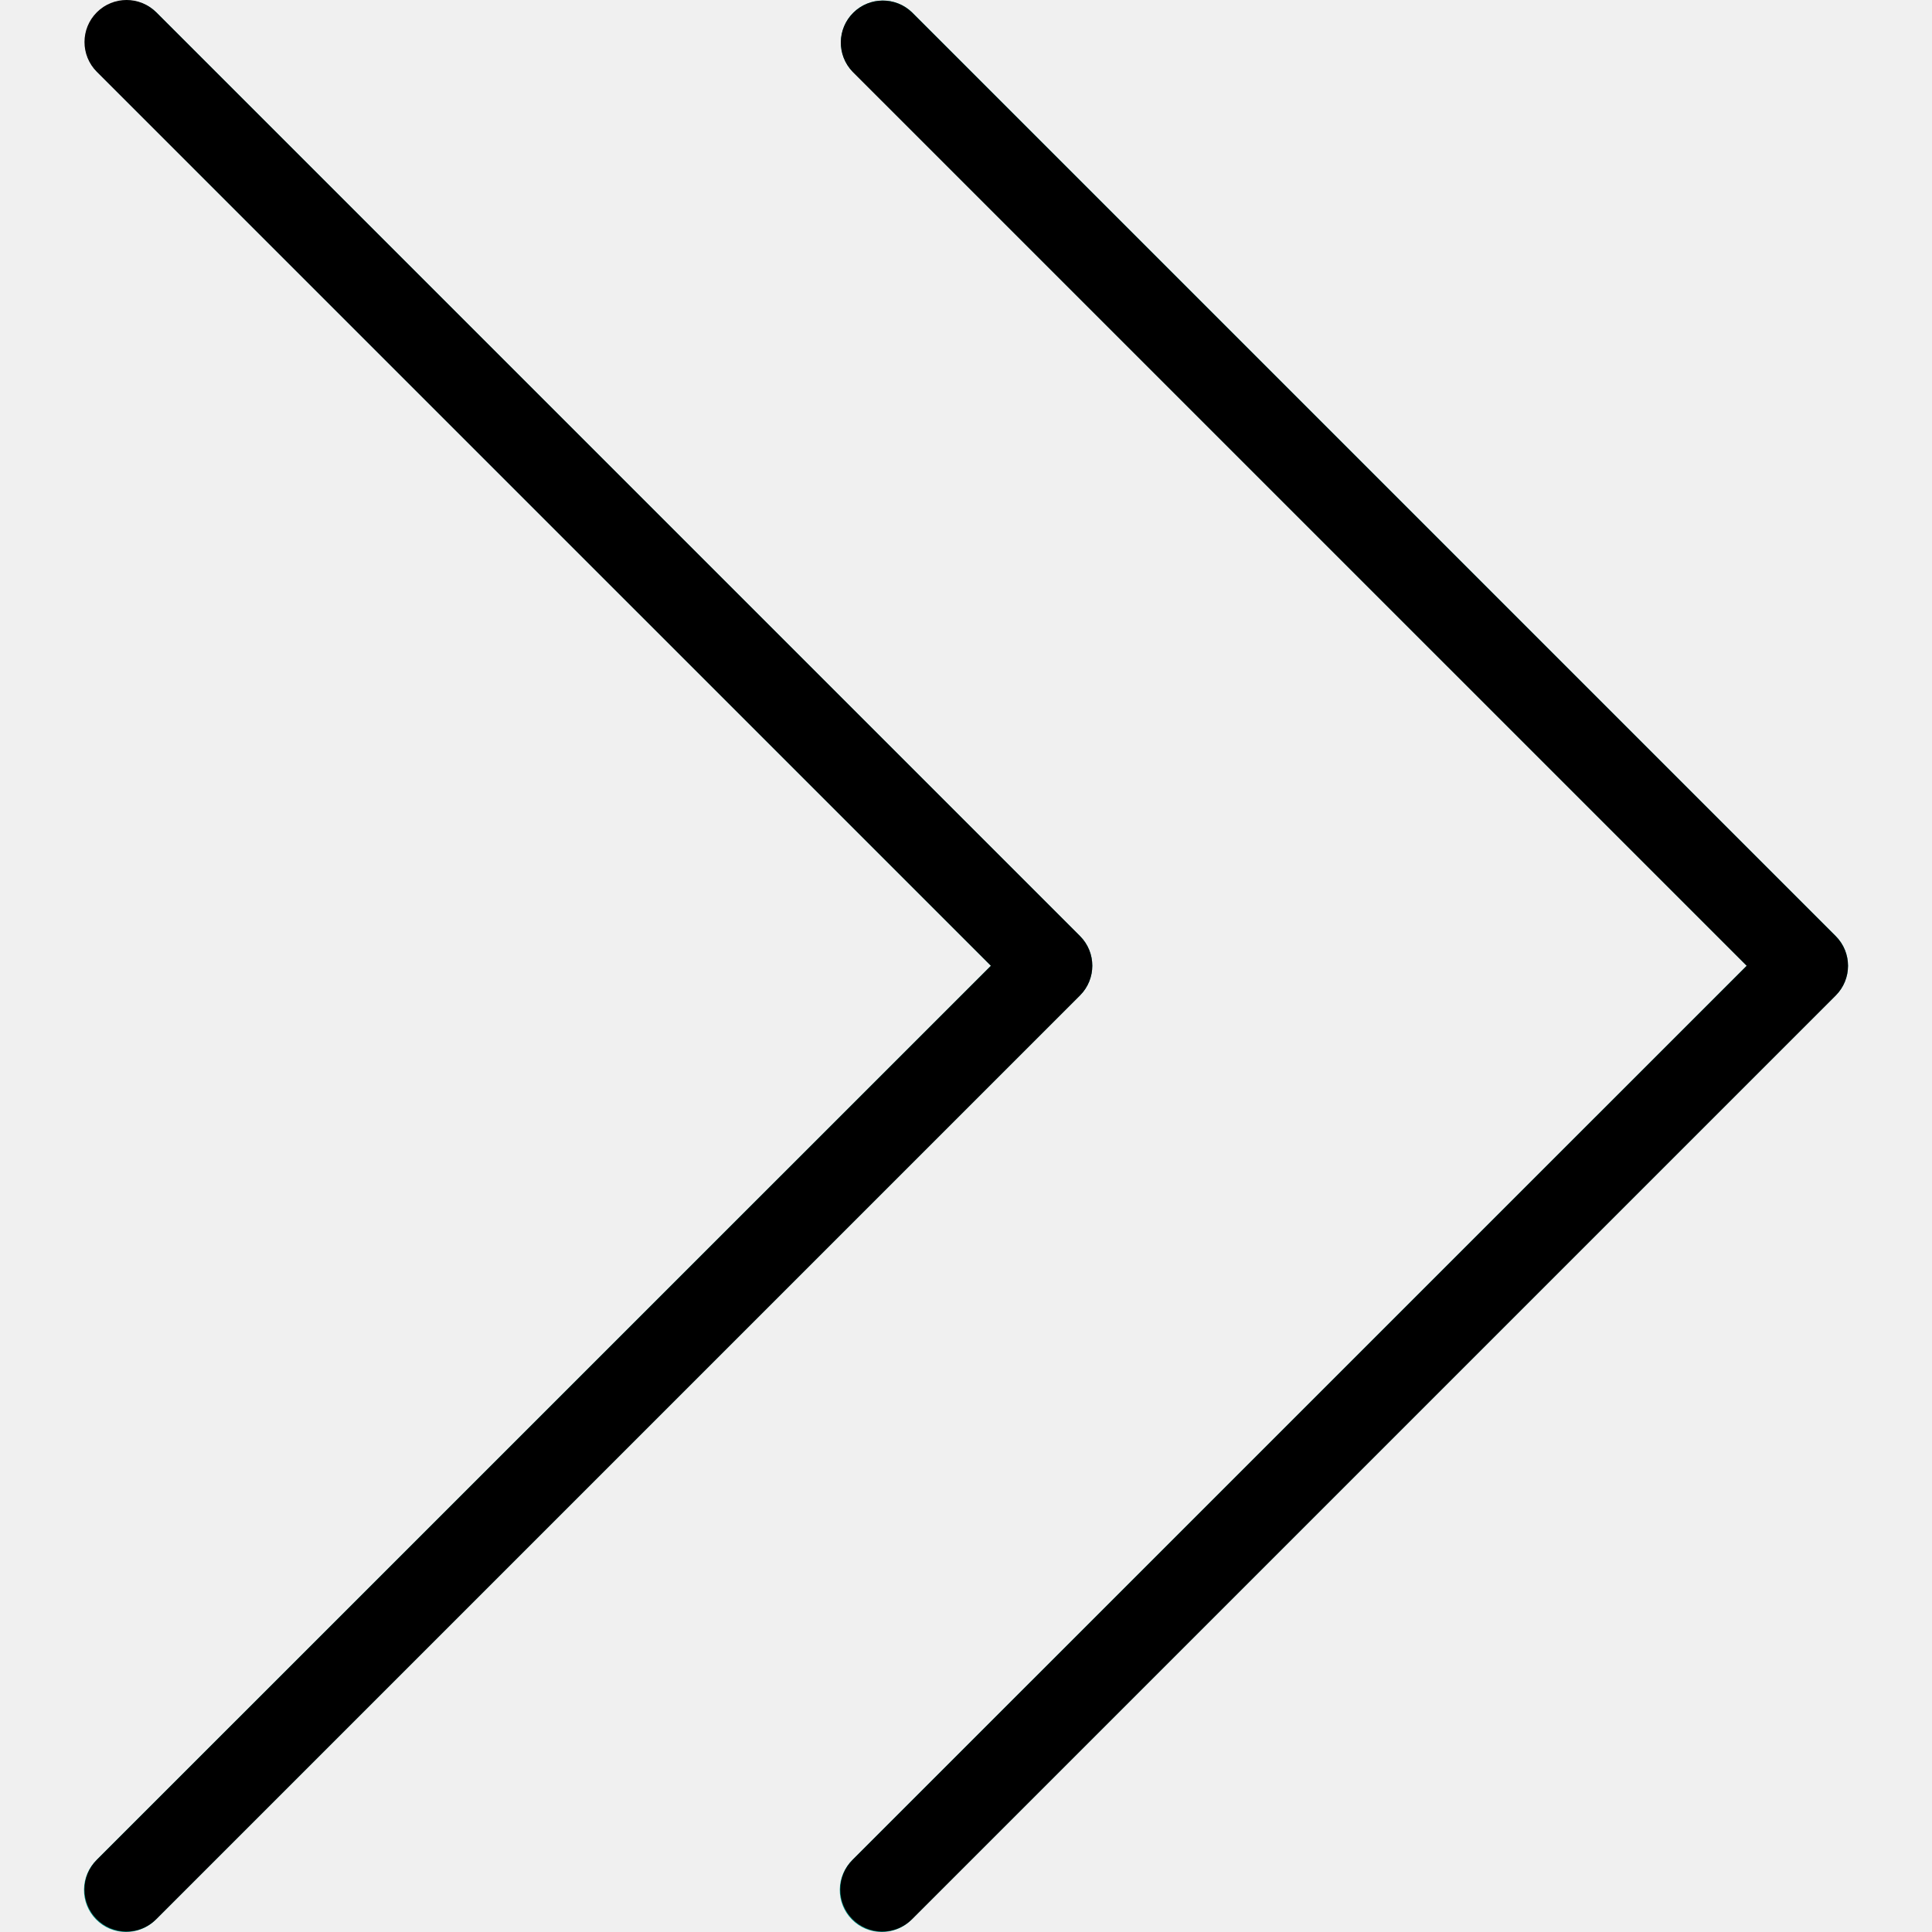
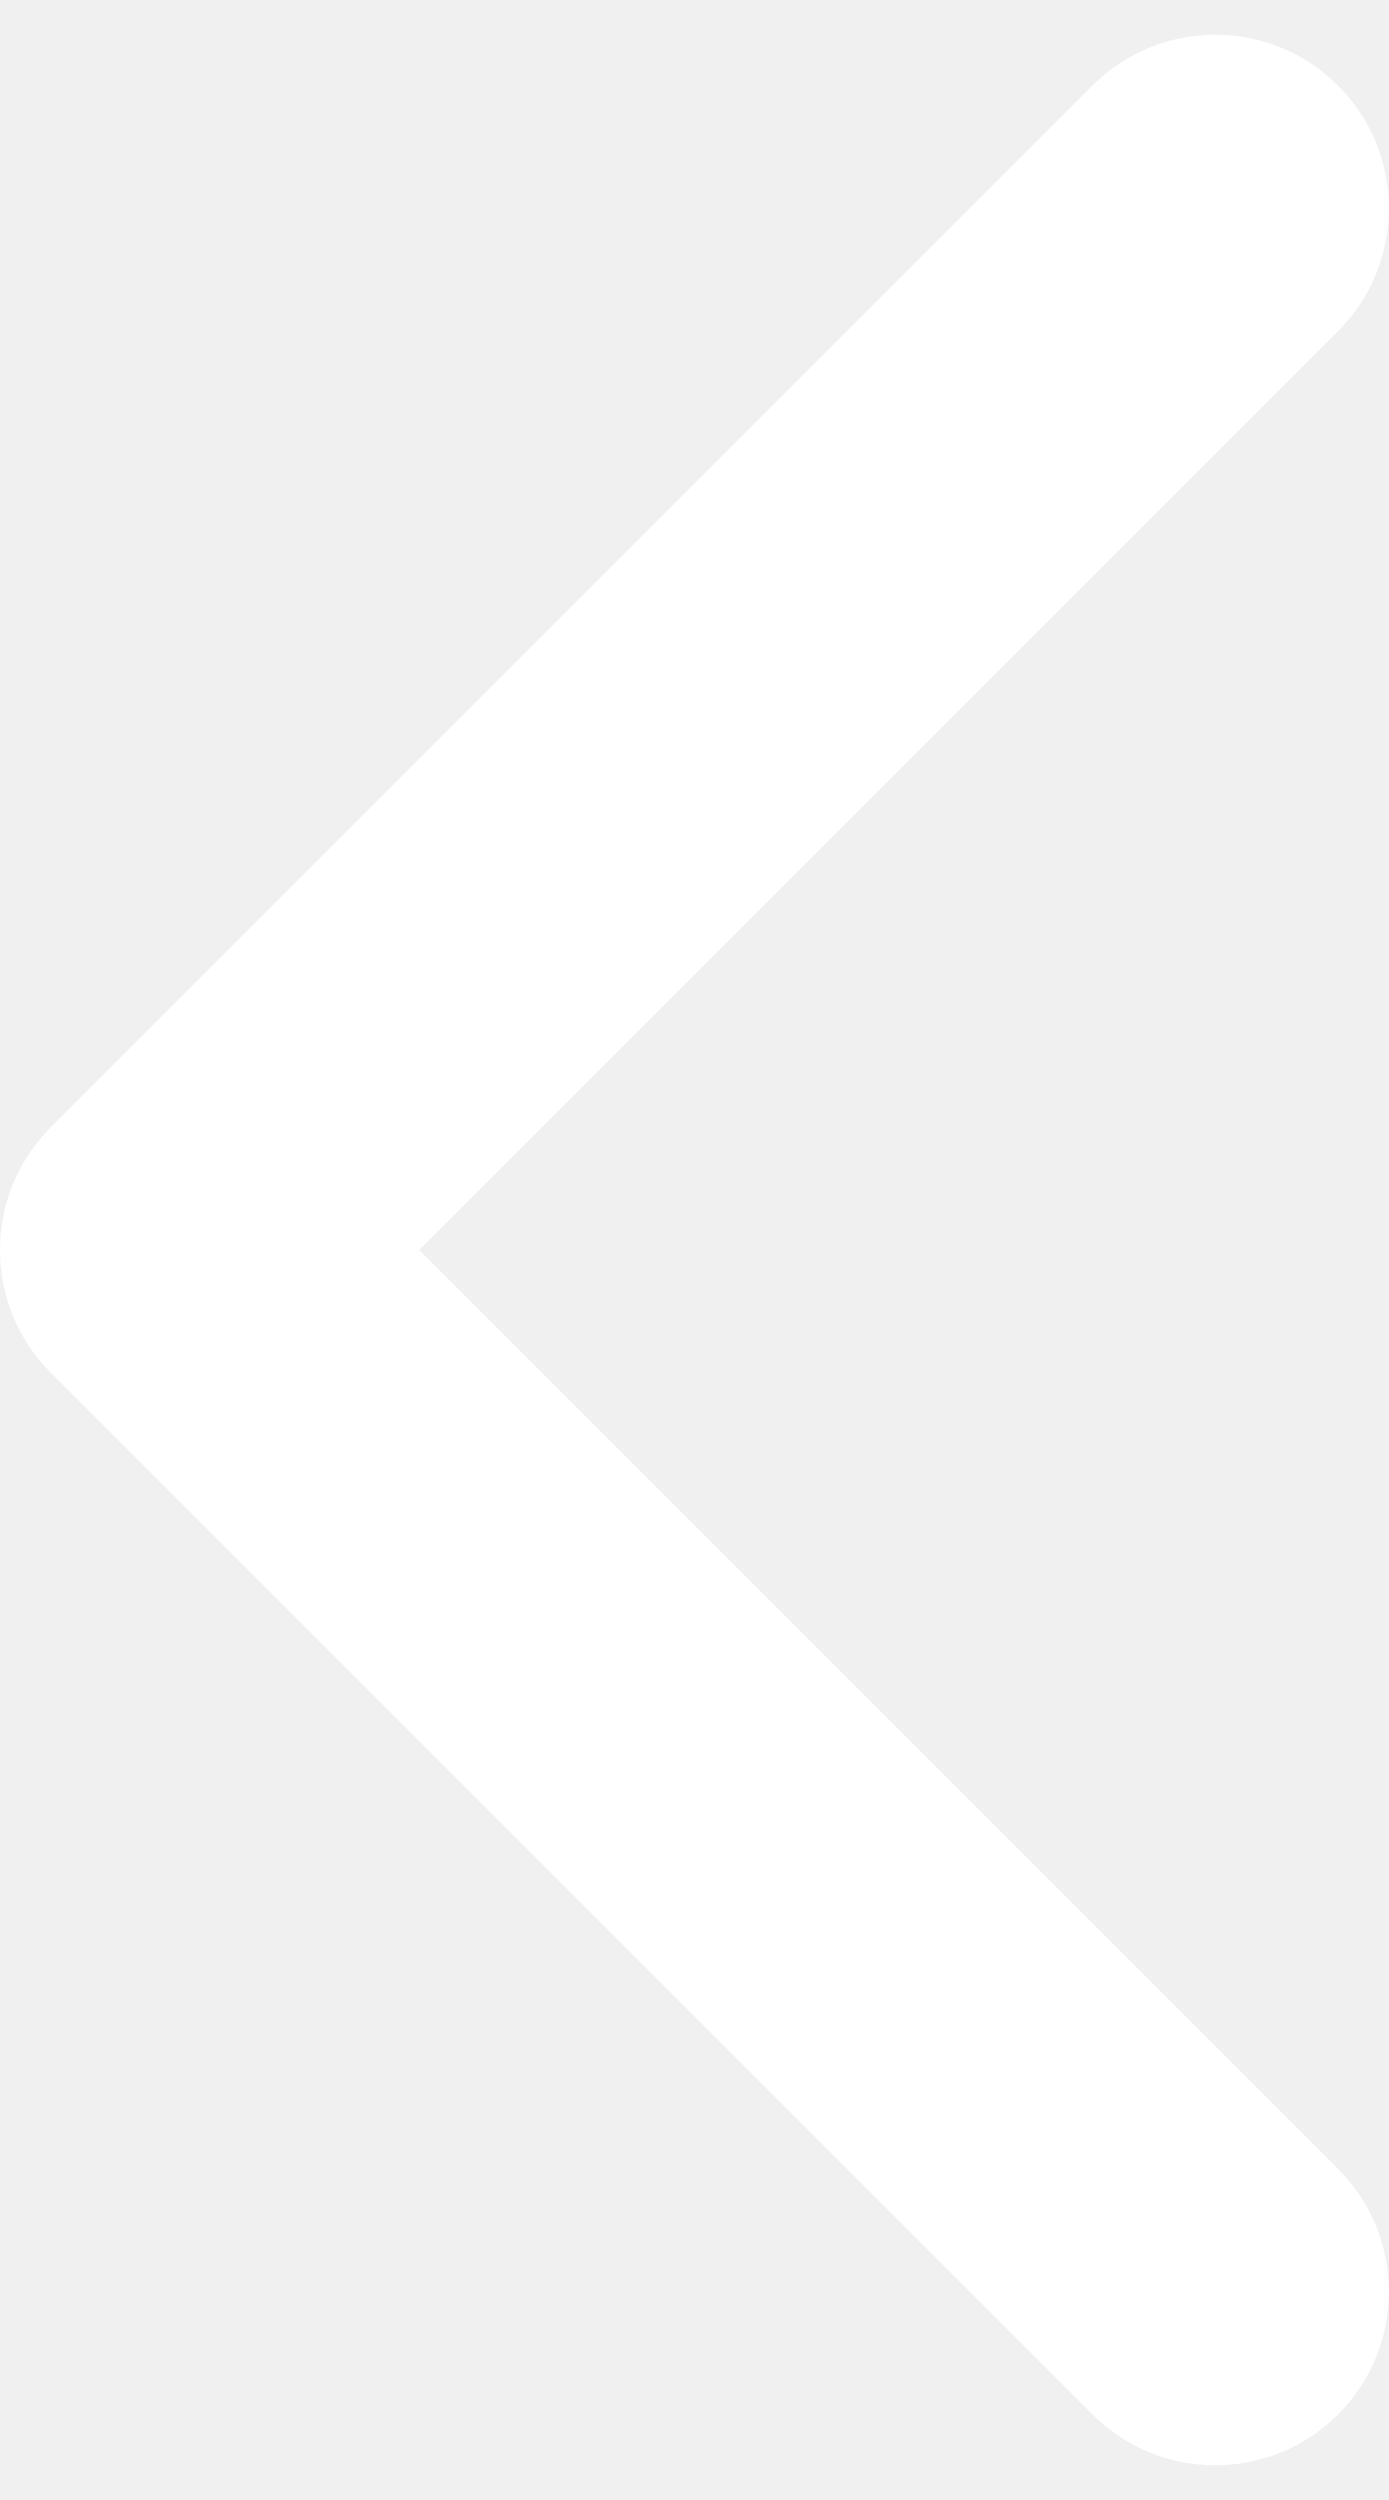
- <svg xmlns="http://www.w3.org/2000/svg" version="1.1" id="Capa_1" x="0px" y="0px" viewBox="0 0 490.8 490.8" style="enable-background:new 0 0 490.8 490.8;" xml:space="preserve">
-   <g>
-     <path style="fill:#009688;" d="M231.696,3.128c-4.237-4.093-10.99-3.975-15.083,0.262c-3.992,4.134-3.992,10.687,0,14.82   l227.115,227.136L216.592,472.461c-4.237,4.093-4.355,10.845-0.262,15.083c4.093,4.237,10.845,4.354,15.083,0.262   c0.089-0.086,0.176-0.173,0.262-0.262l234.667-234.667c4.164-4.165,4.164-10.917,0-15.083L231.696,3.128z" />
-     <path style="fill:#009688;" d="M274.363,237.795L39.696,3.128c-4.237-4.093-10.99-3.975-15.083,0.262   c-3.992,4.134-3.992,10.687,0,14.821l227.115,227.136L24.592,472.461c-4.237,4.093-4.354,10.845-0.262,15.083   c4.093,4.237,10.845,4.354,15.083,0.262c0.089-0.086,0.176-0.173,0.262-0.262l234.667-234.667   C278.511,248.718,278.521,241.966,274.363,237.795z" />
-   </g>
-   <path d="M224.144,490.68c-5.891,0.011-10.675-4.757-10.686-10.648c-0.005-2.84,1.123-5.565,3.134-7.571l227.136-227.115  L216.592,18.232c-4.093-4.237-3.975-10.99,0.262-15.083c4.134-3.992,10.687-3.992,14.82,0l234.667,234.667  c4.164,4.165,4.164,10.917,0,15.083L231.675,487.565C229.676,489.56,226.968,490.68,224.144,490.68z" />
-   <path d="M32.144,490.68c-5.891,0.011-10.675-4.757-10.686-10.648c-0.005-2.84,1.123-5.565,3.134-7.571l227.136-227.115  L24.592,18.232c-4.171-4.171-4.171-10.933,0-15.104s10.933-4.171,15.104,0l234.667,234.667c4.164,4.165,4.164,10.917,0,15.083  L39.696,487.544C37.695,489.551,34.978,490.68,32.144,490.68z" />
-   <g>
- </g>
-   <g>
- </g>
-   <g>
- </g>
-   <g>
- </g>
-   <g>
- </g>
-   <g>
- </g>
-   <g>
- </g>
-   <g>
- </g>
-   <g>
- </g>
-   <g>
- </g>
-   <g>
- </g>
-   <g>
- </g>
-   <g>
- </g>
-   <g>
- </g>
-   <g>
- </g>
+ <svg xmlns="http://www.w3.org/2000/svg" width="5" height="9" viewBox="0 0 5 9" fill="none">
+   <path fill-rule="evenodd" clip-rule="evenodd" d="M4.817 0.308C5.061 0.552 5.061 0.948 4.817 1.192L1.509 4.5L4.817 7.808C5.061 8.052 5.061 8.448 4.817 8.692C4.573 8.936 4.177 8.936 3.933 8.692L0.183 4.942C-0.061 4.698 -0.061 4.302 0.183 4.058L3.933 0.308C4.177 0.064 4.573 0.064 4.817 0.308Z" fill="white" />
</svg>
